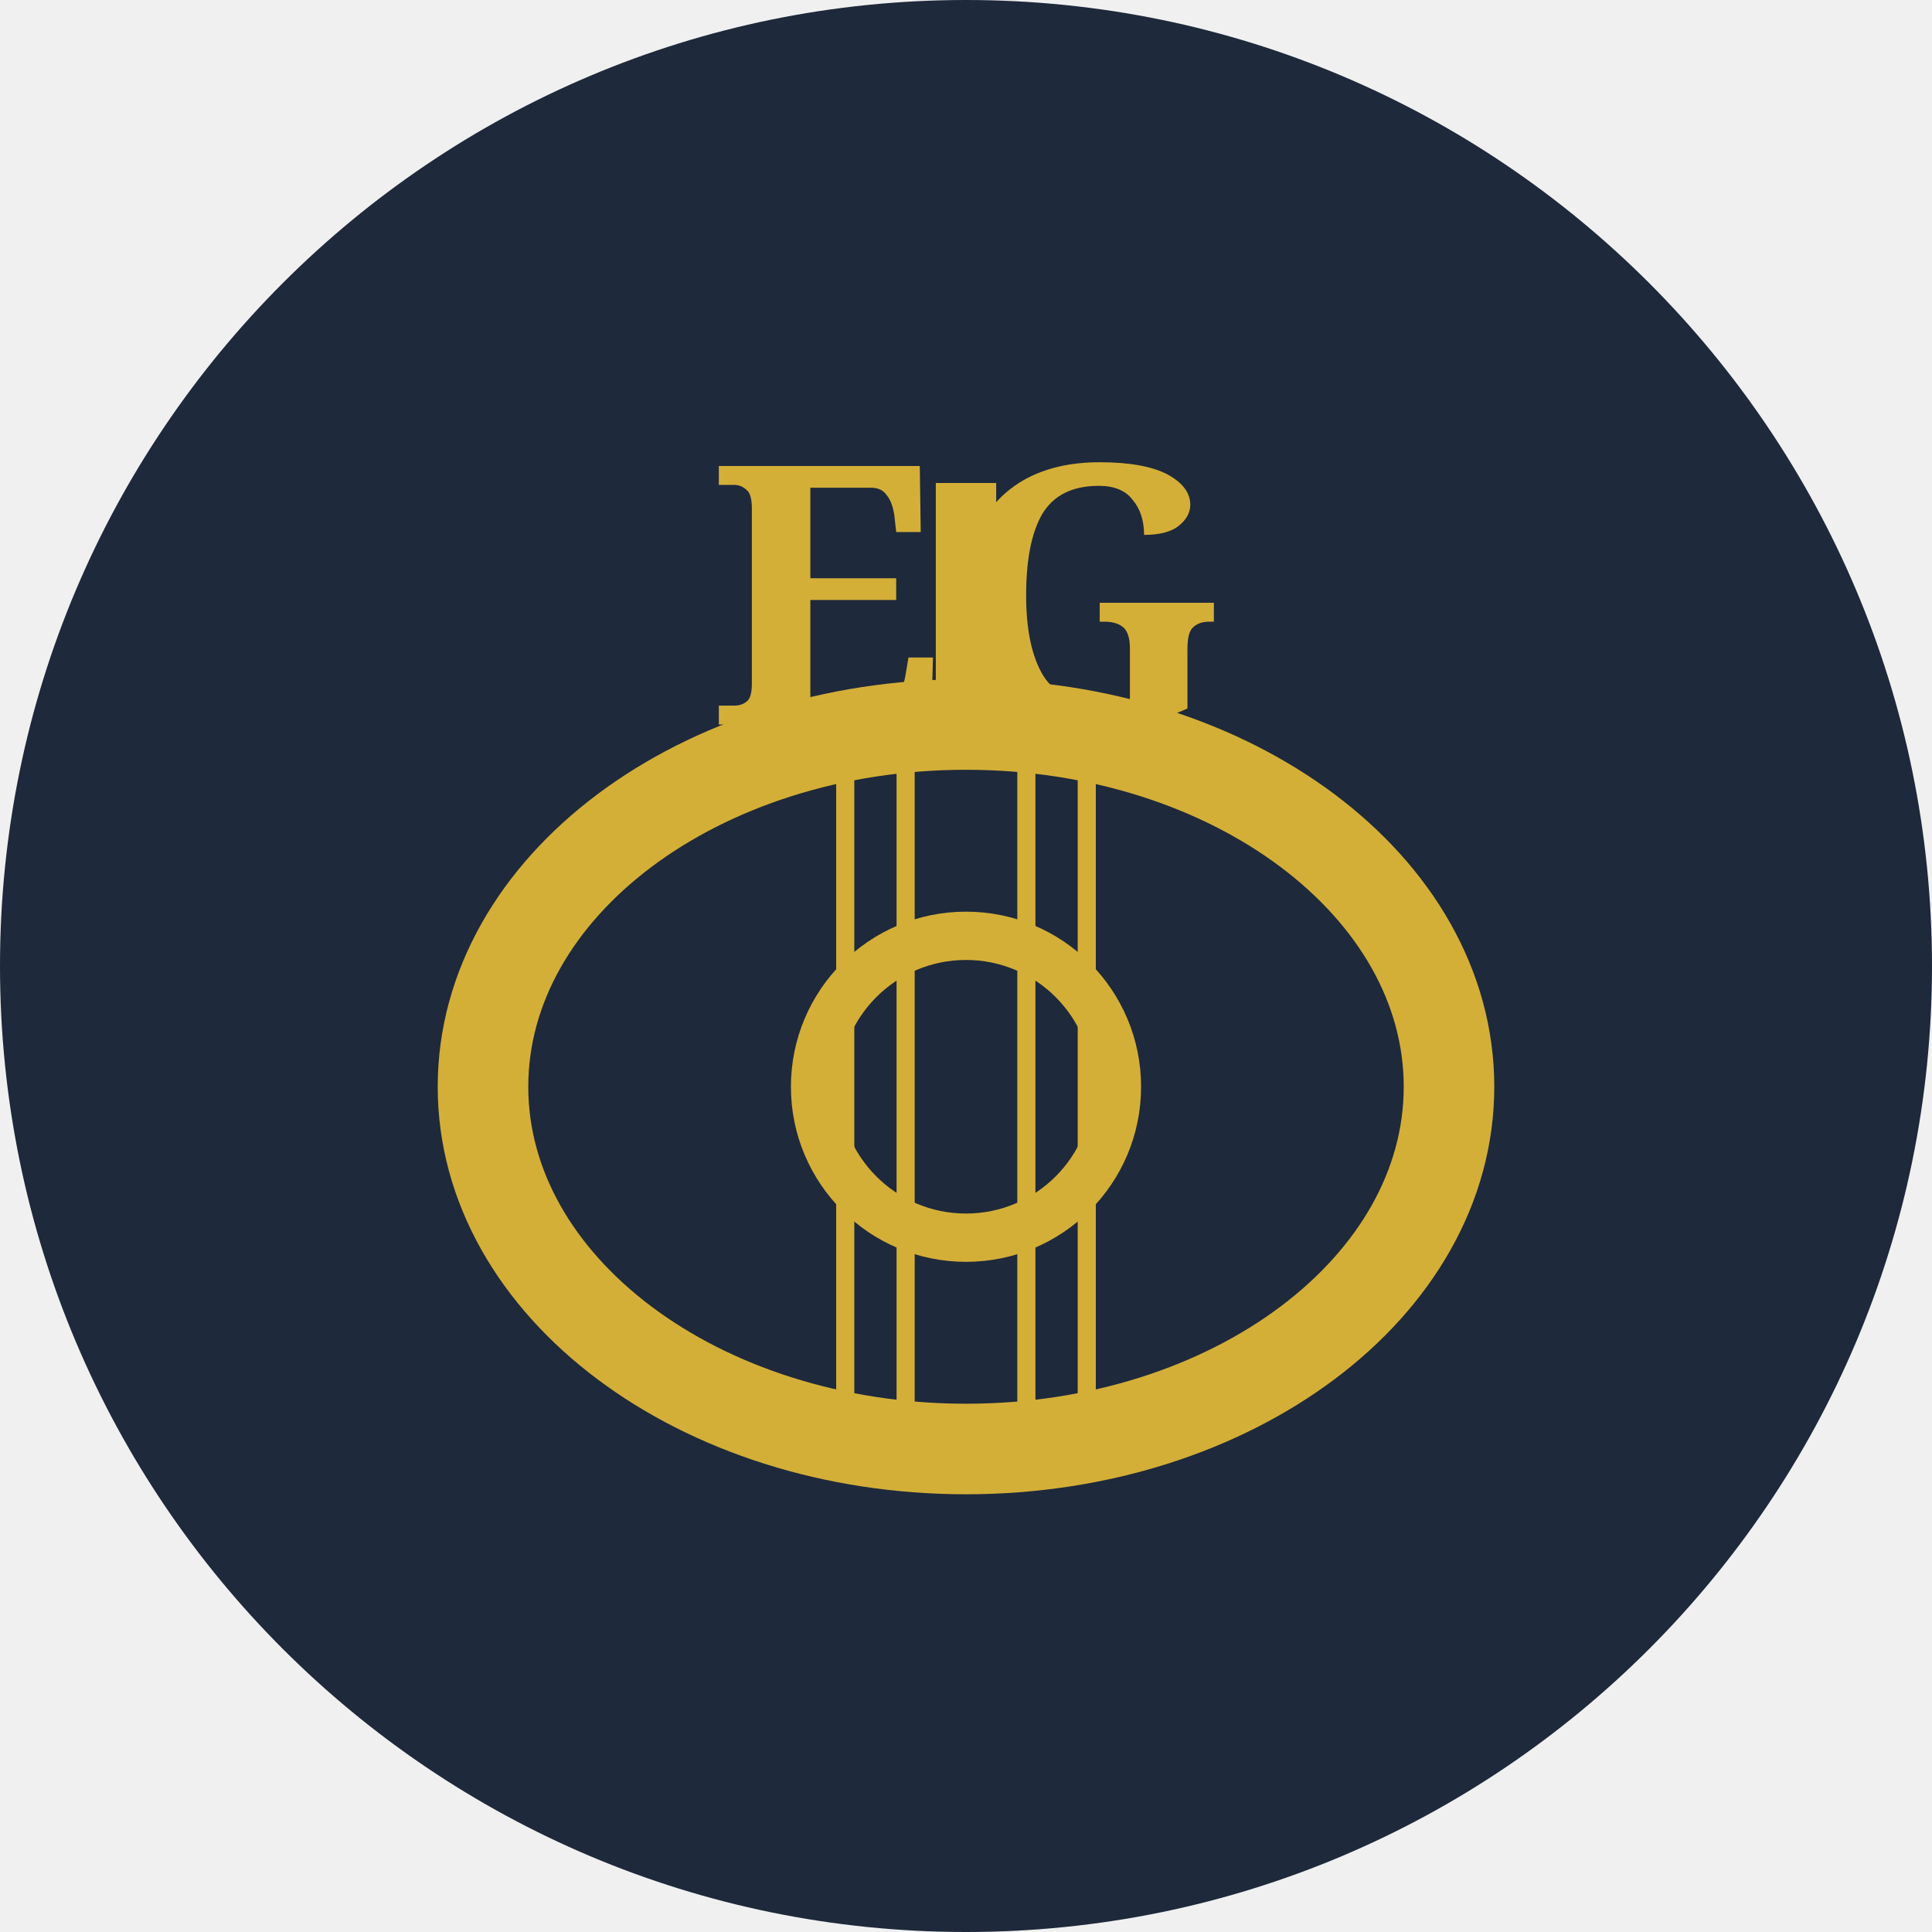
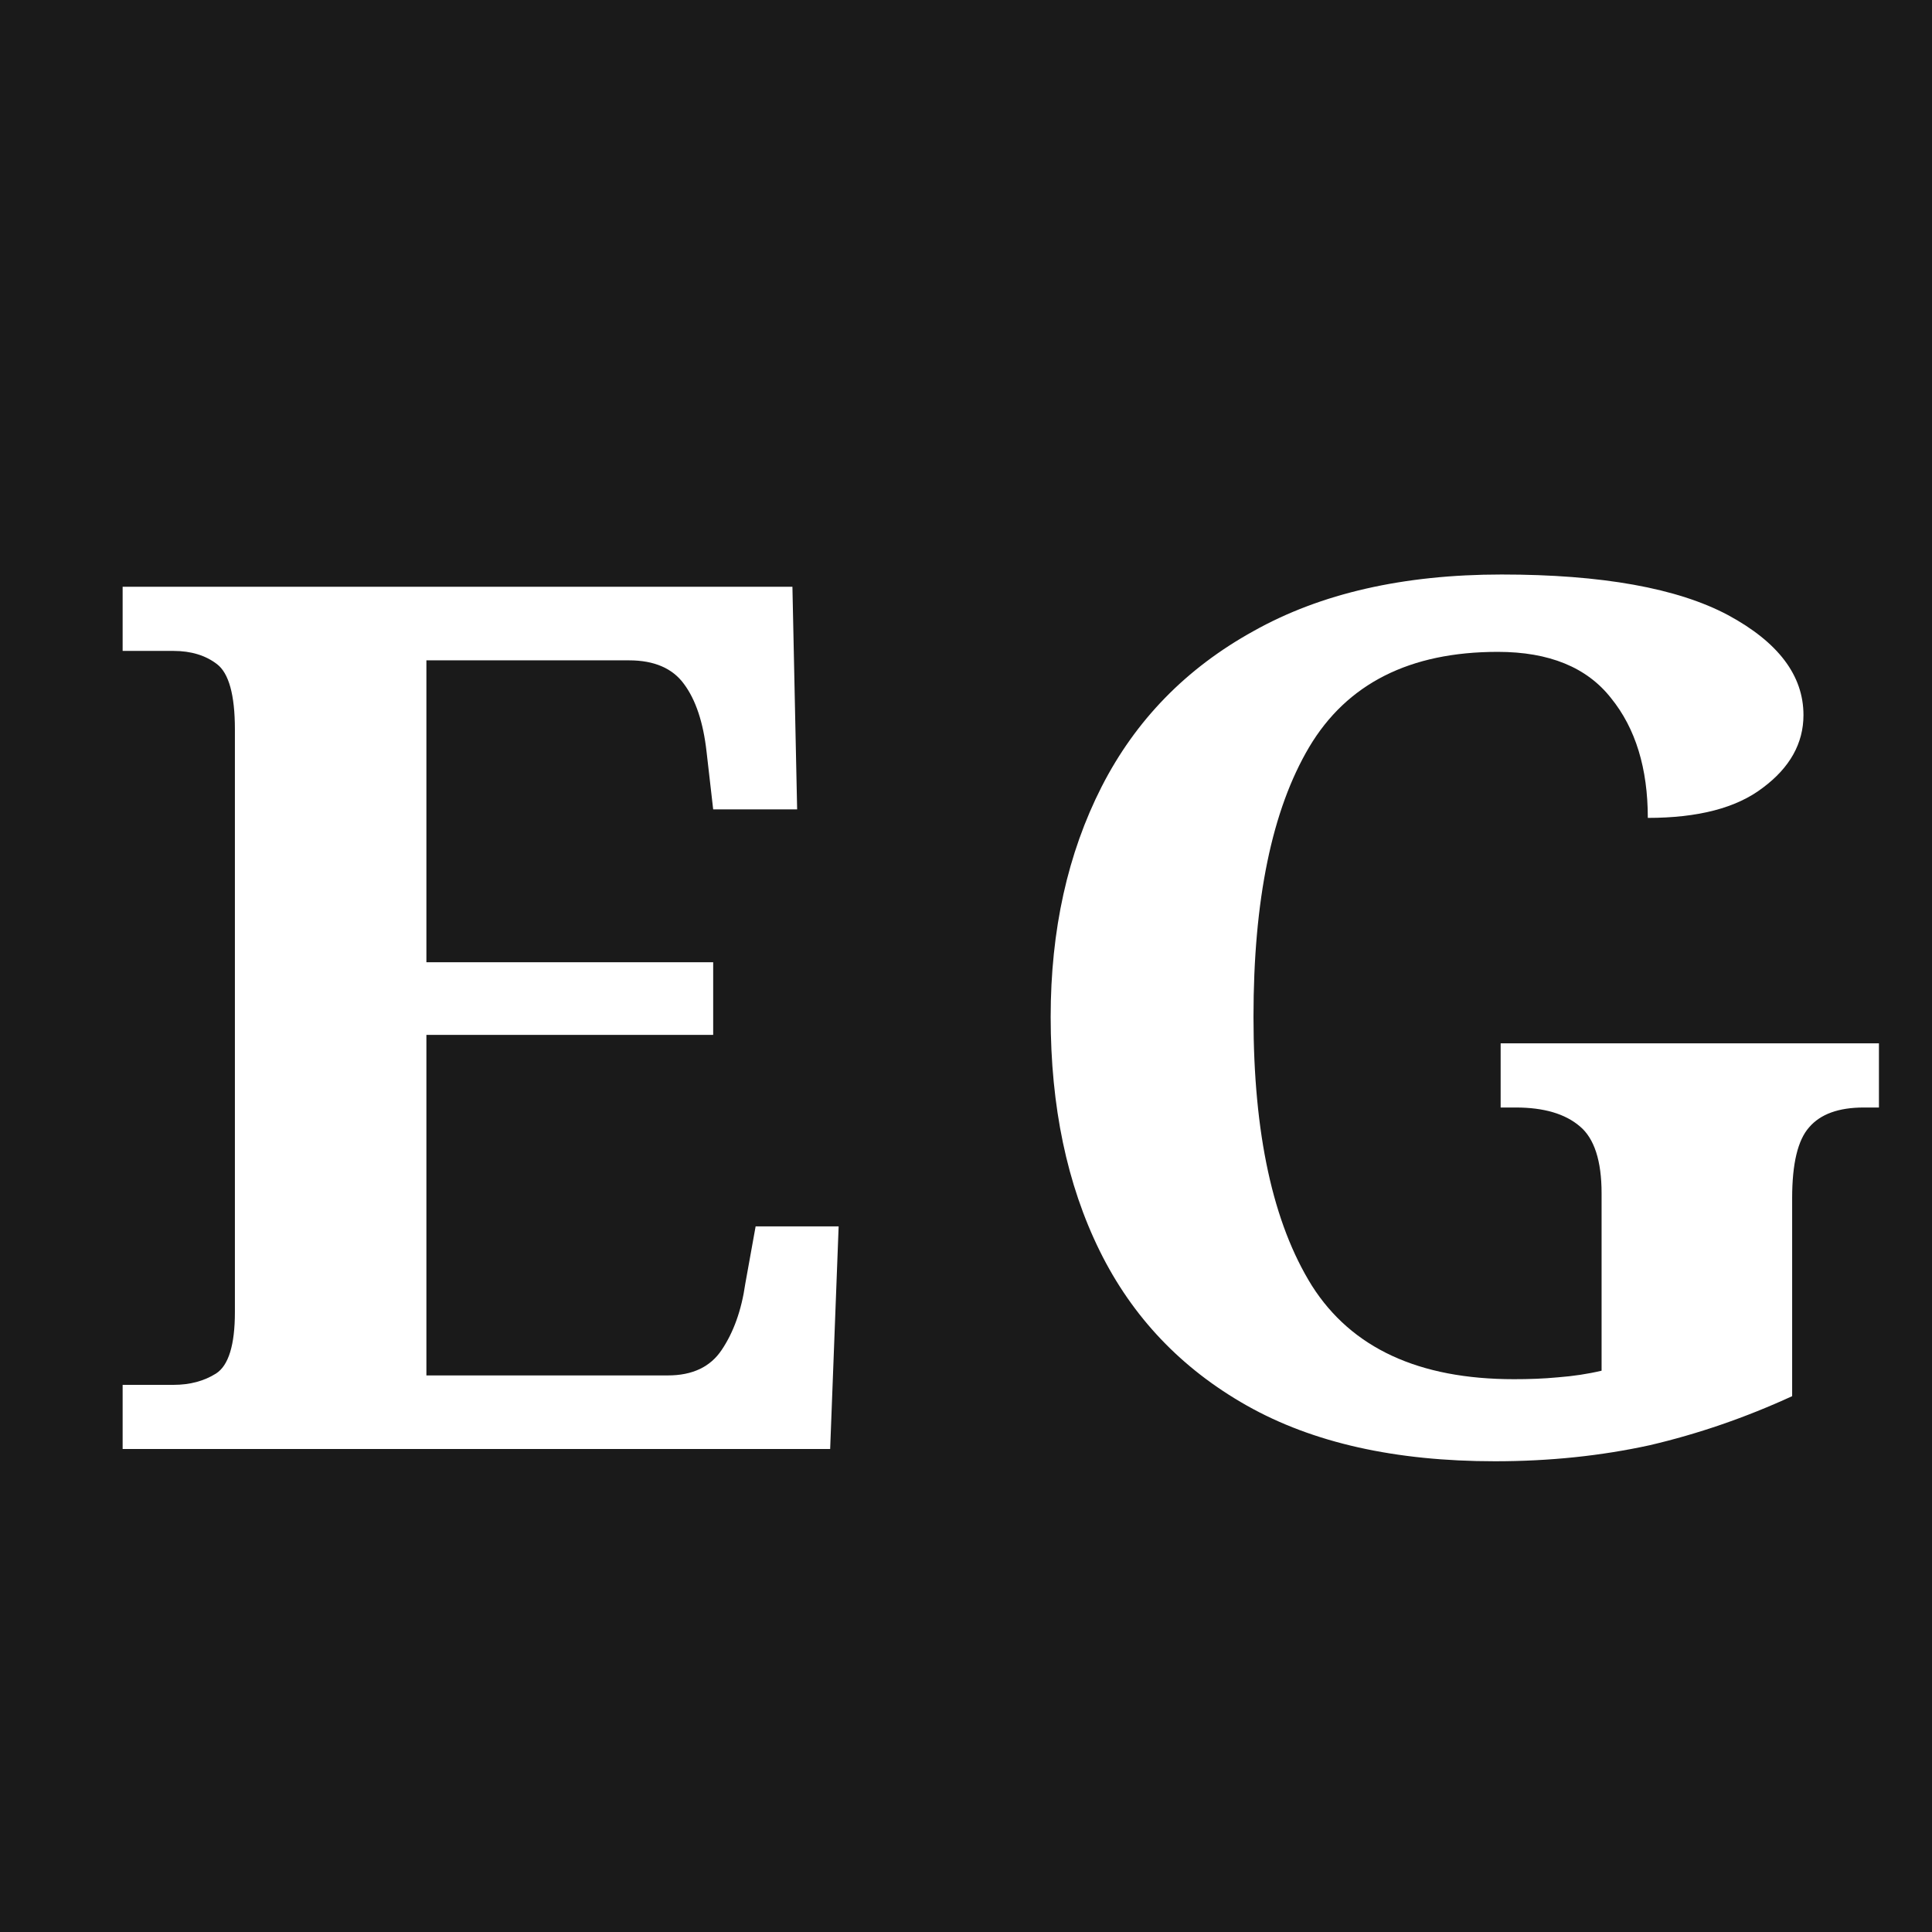
- <svg xmlns="http://www.w3.org/2000/svg" viewBox="0 0 32 32">
-   <circle cx="16" cy="16" r="16" fill="#1e293b" />
-   <ellipse cx="16" cy="18" rx="8" ry="6" fill="none" stroke="#d4af37" stroke-width="1.5" />
-   <rect x="15.5" y="8" width="1" height="4" fill="#d4af37" />
-   <circle cx="16" cy="18" r="2.5" fill="#1e293b" stroke="#d4af37" stroke-width="0.8" />
-   <line x1="14" y1="12" x2="14" y2="24" stroke="#d4af37" stroke-width="0.3" />
-   <line x1="15" y1="12" x2="15" y2="24" stroke="#d4af37" stroke-width="0.3" />
-   <line x1="17" y1="12" x2="17" y2="24" stroke="#d4af37" stroke-width="0.3" />
-   <line x1="18" y1="12" x2="18" y2="24" stroke="#d4af37" stroke-width="0.3" />
-   <text x="16" y="12" font-family="serif" font-size="6" font-weight="bold" fill="#d4af37" text-anchor="middle">EG</text>
+ <svg xmlns="http://www.w3.org/2000/svg" width="32" height="32" viewBox="0 0 32 32">
+   <rect width="32" height="32" fill="#1a1a1a" />
+   <text x="8" y="24" font-family="serif" font-size="20" font-weight="bold" fill="#ffffff" text-anchor="middle">E</text>
+   <text x="24" y="24" font-family="serif" font-size="20" font-weight="bold" fill="#ffffff" text-anchor="middle">G</text>
</svg>
